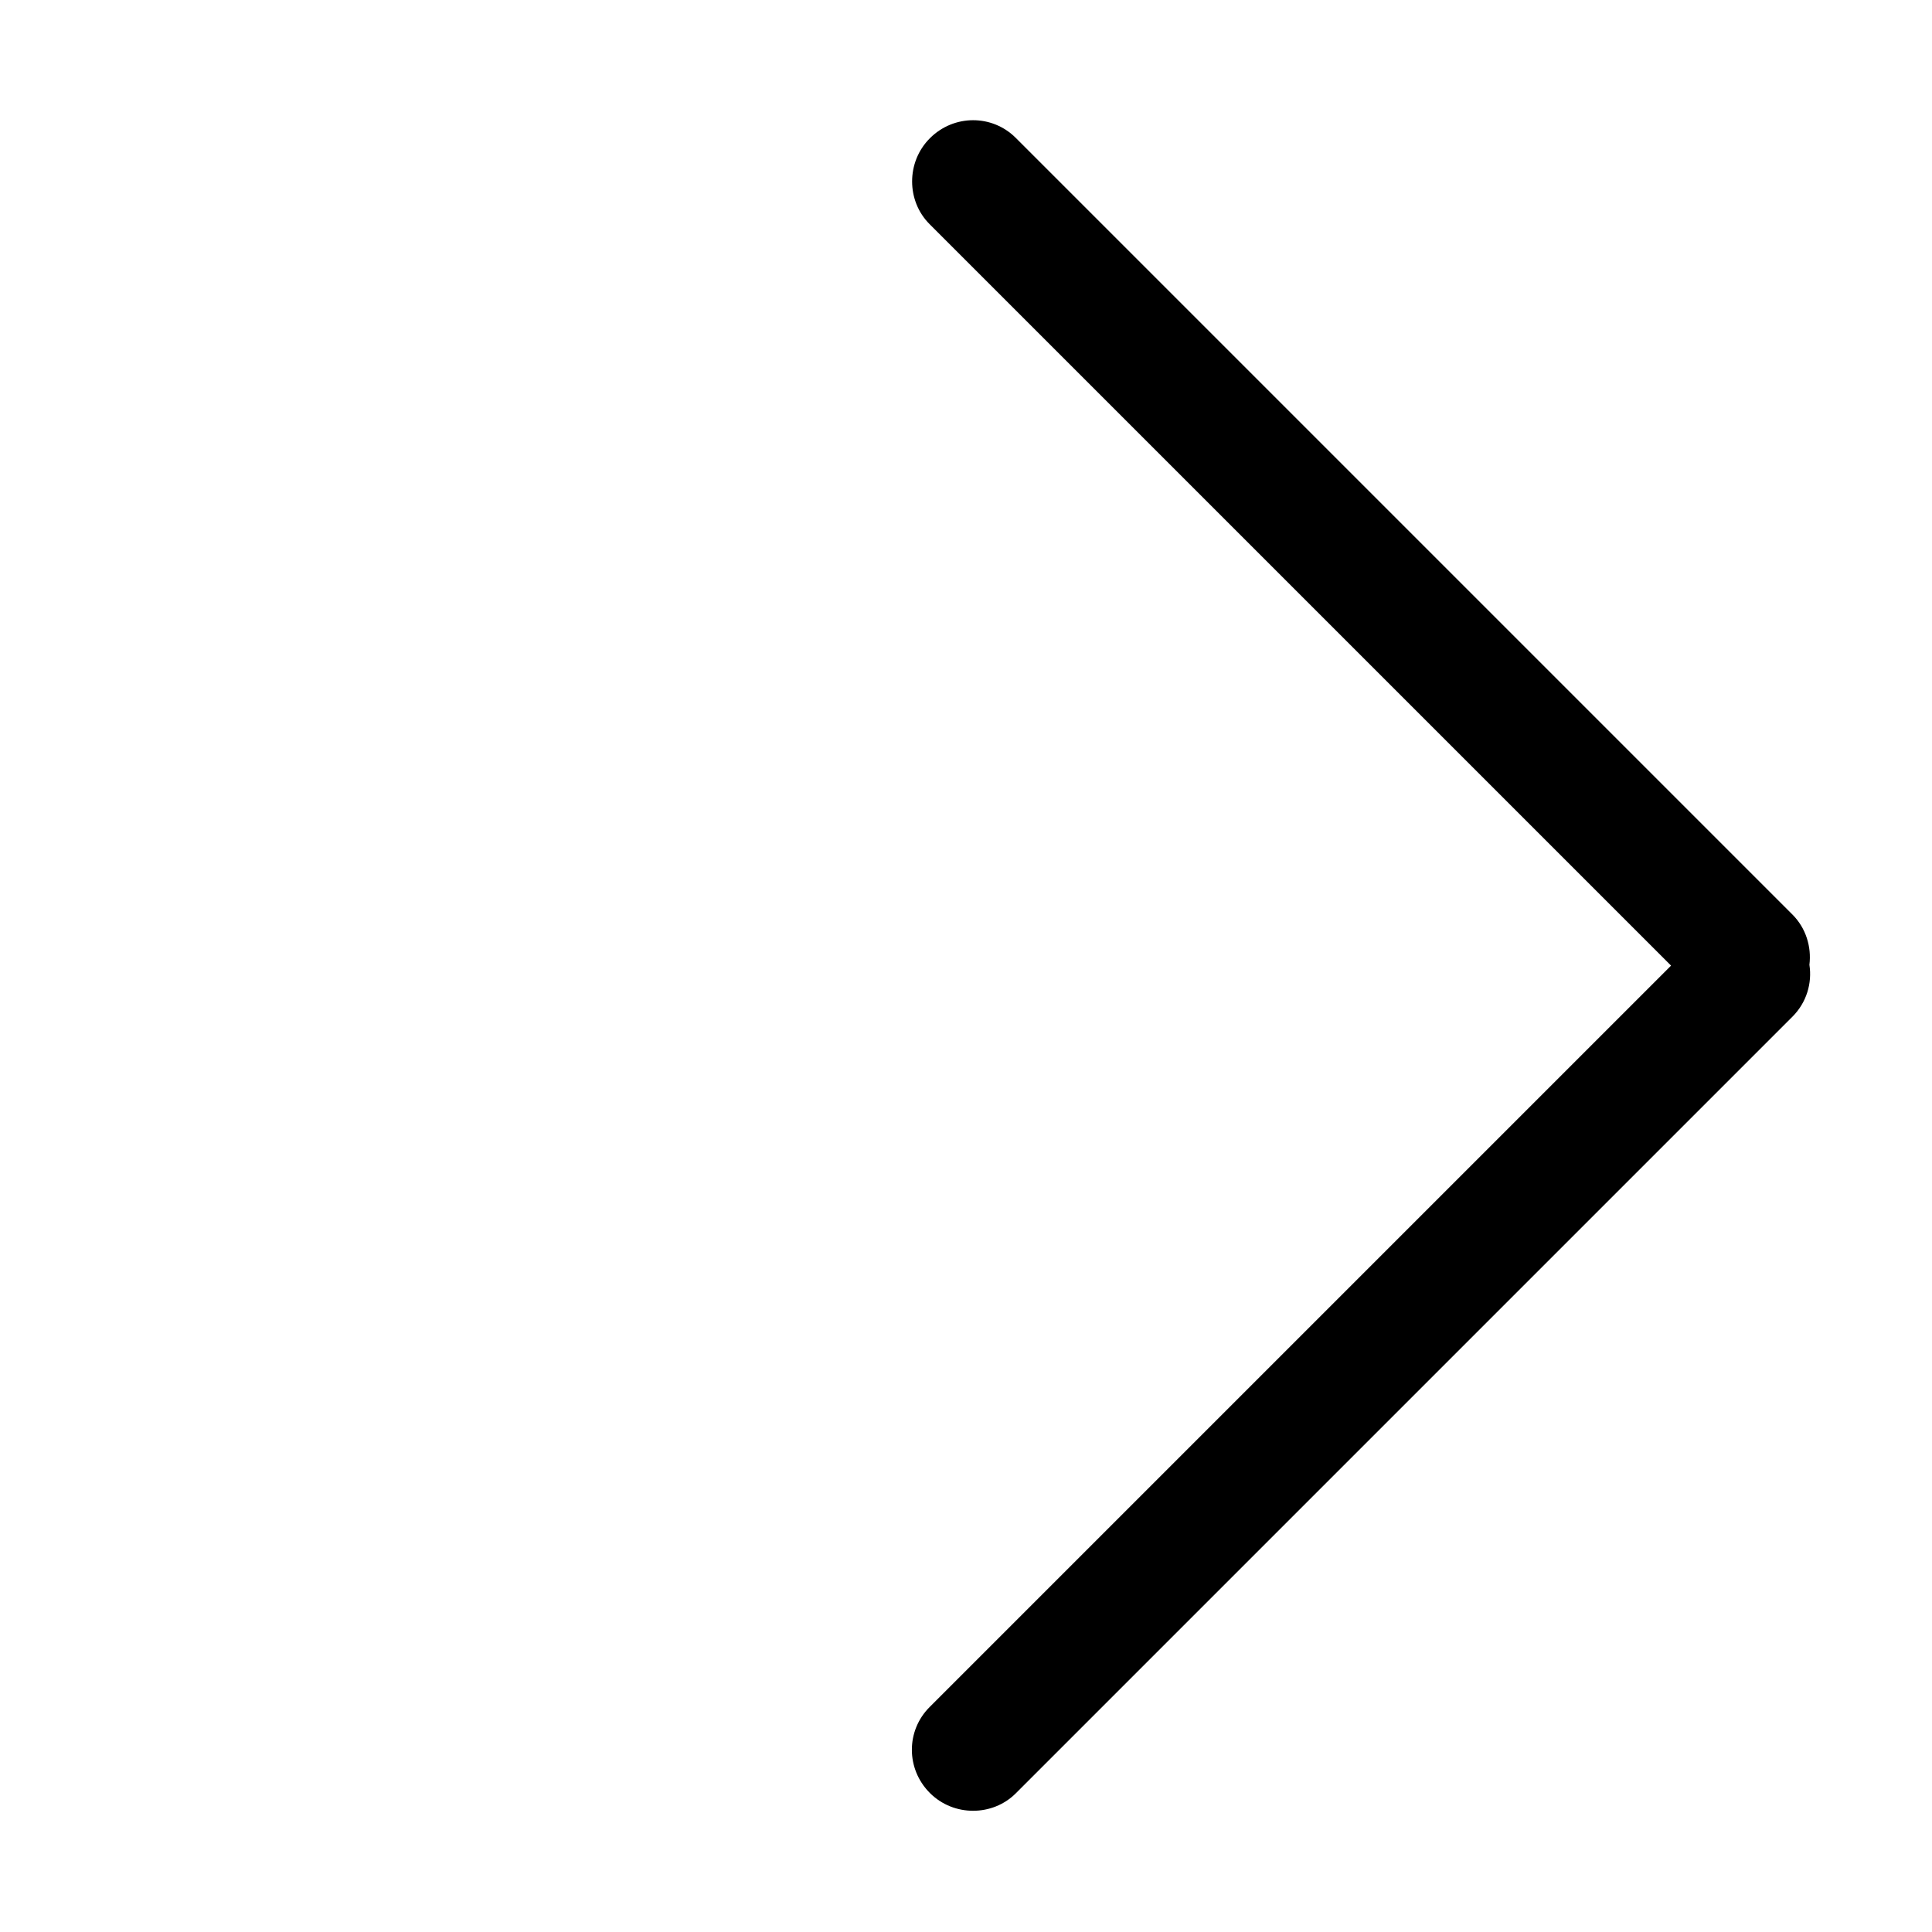
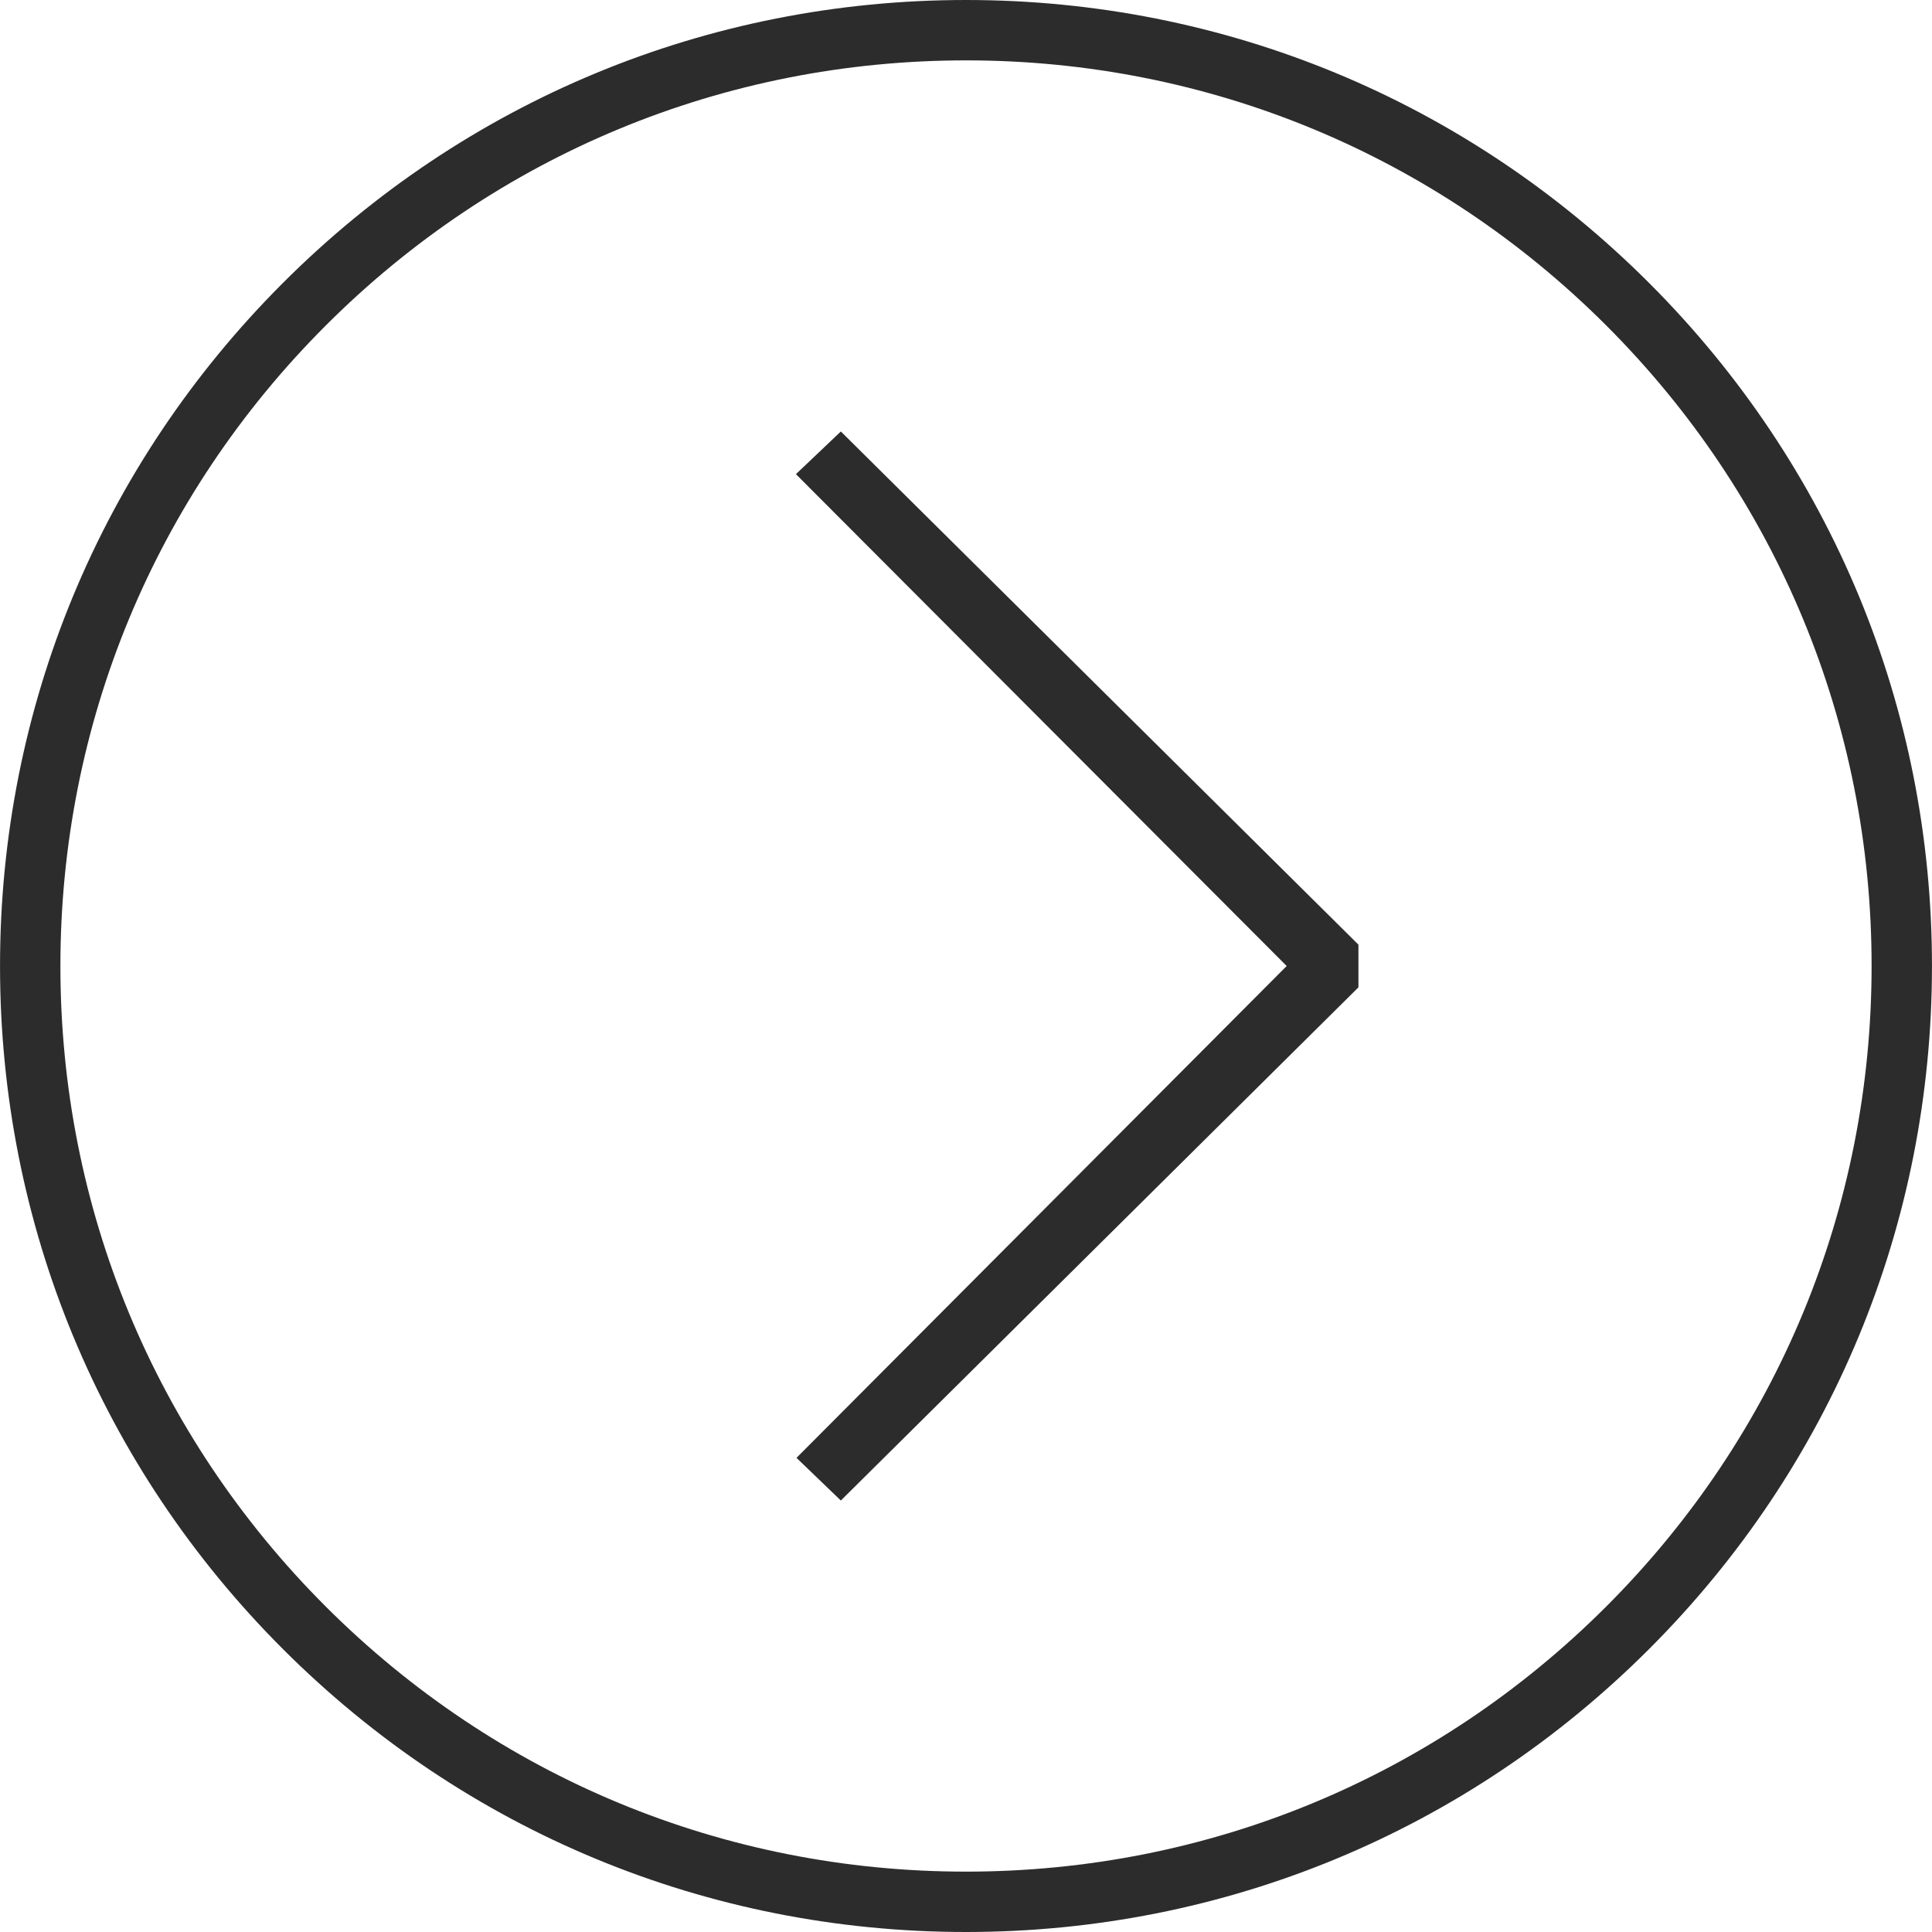
- <svg xmlns="http://www.w3.org/2000/svg" t="1533005716409" class="icon" style="" viewBox="0 0 1024 1024" version="1.1" p-id="1062" width="200" height="200">
+ <svg xmlns="http://www.w3.org/2000/svg" t="1533122465747" class="icon" style="" viewBox="0 0 1024 1024" version="1.1" p-id="2625" width="200" height="200">
  <defs>
    <style type="text/css" />
  </defs>
-   <path d="M492.676 904.818L885.696 511.797 492.676 118.777c-12.258-12.258-12.432-32.892 0.187-45.511 12.707-12.707 32.995-12.703 45.512-0.187l411.661 411.661c7.12 7.12 10.163 17.066 8.991 26.624 1.5 9.755-1.51 20.011-8.991 27.491L538.375 950.515c-12.258 12.258-32.892 12.432-45.512-0.187-12.707-12.707-12.703-32.995-0.187-45.511z" p-id="1063" />
+   <path d="M445.664 795.312l274.336-272v-22.624l-274.336-272-23.808 22.624L681.968 512 422.16 772.688z" fill="#2c2c2c" p-id="2626" />
+   <path d="M511.984 1024h0.032c136.768 0 265.328-53.28 362.032-149.968S1024 648.752 1023.984 511.984c0-136.768-53.248-265.344-149.952-362.032C777.344 53.264 648.784 0 512.016 0h-0.032C375.216 0 246.656 53.264 149.952 149.968 53.264 246.672 0 375.248 0.016 512.016c0 136.768 53.248 265.344 149.952 362.032C246.656 970.736 375.216 1024 511.984 1024zM172.592 172.592C263.232 81.936 383.776 32 512.016 32h0.032c128.192 0 248.72 49.936 339.376 140.576 90.656 90.656 140.576 211.2 140.56 339.408 0 128.224-49.92 248.768-140.56 339.424S640.24 992 512.016 992h-0.064c-128.192 0-248.72-49.936-339.376-140.576C81.936 760.768 32 640.24 32.016 512.016 32 383.792 81.936 263.248 172.592 172.592z" fill="#2c2c2c" p-id="2627" />
</svg>
